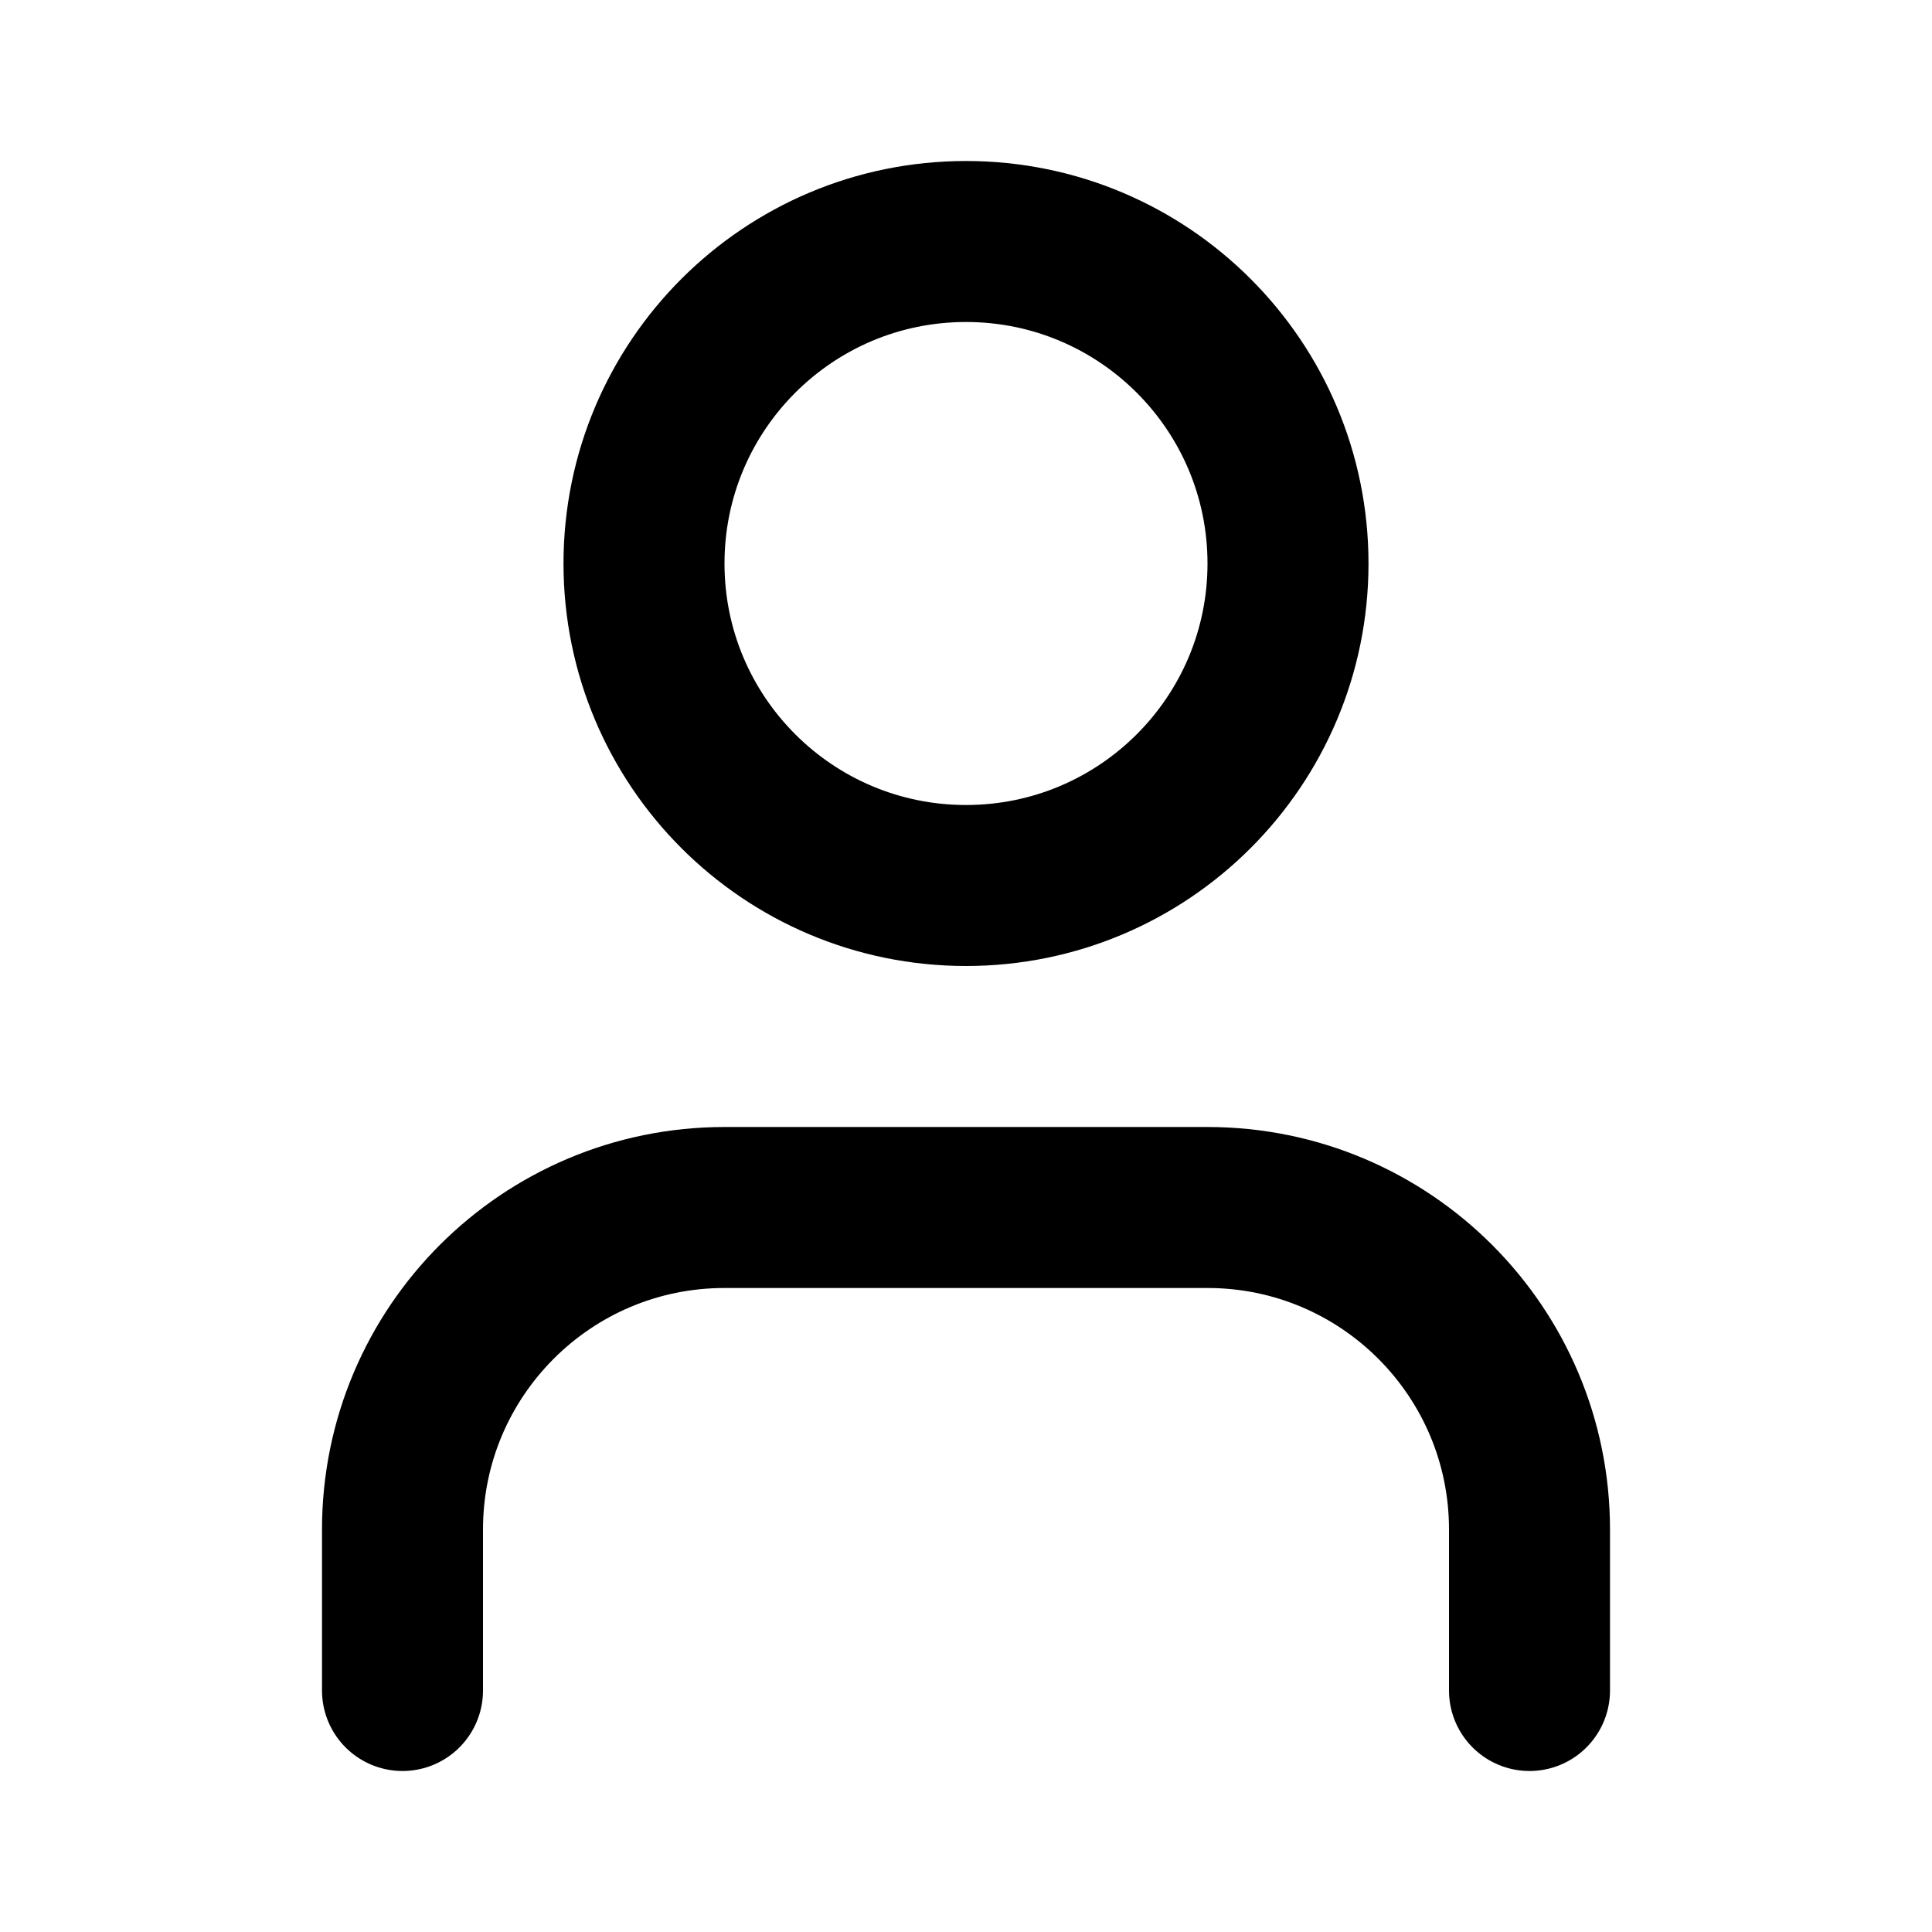
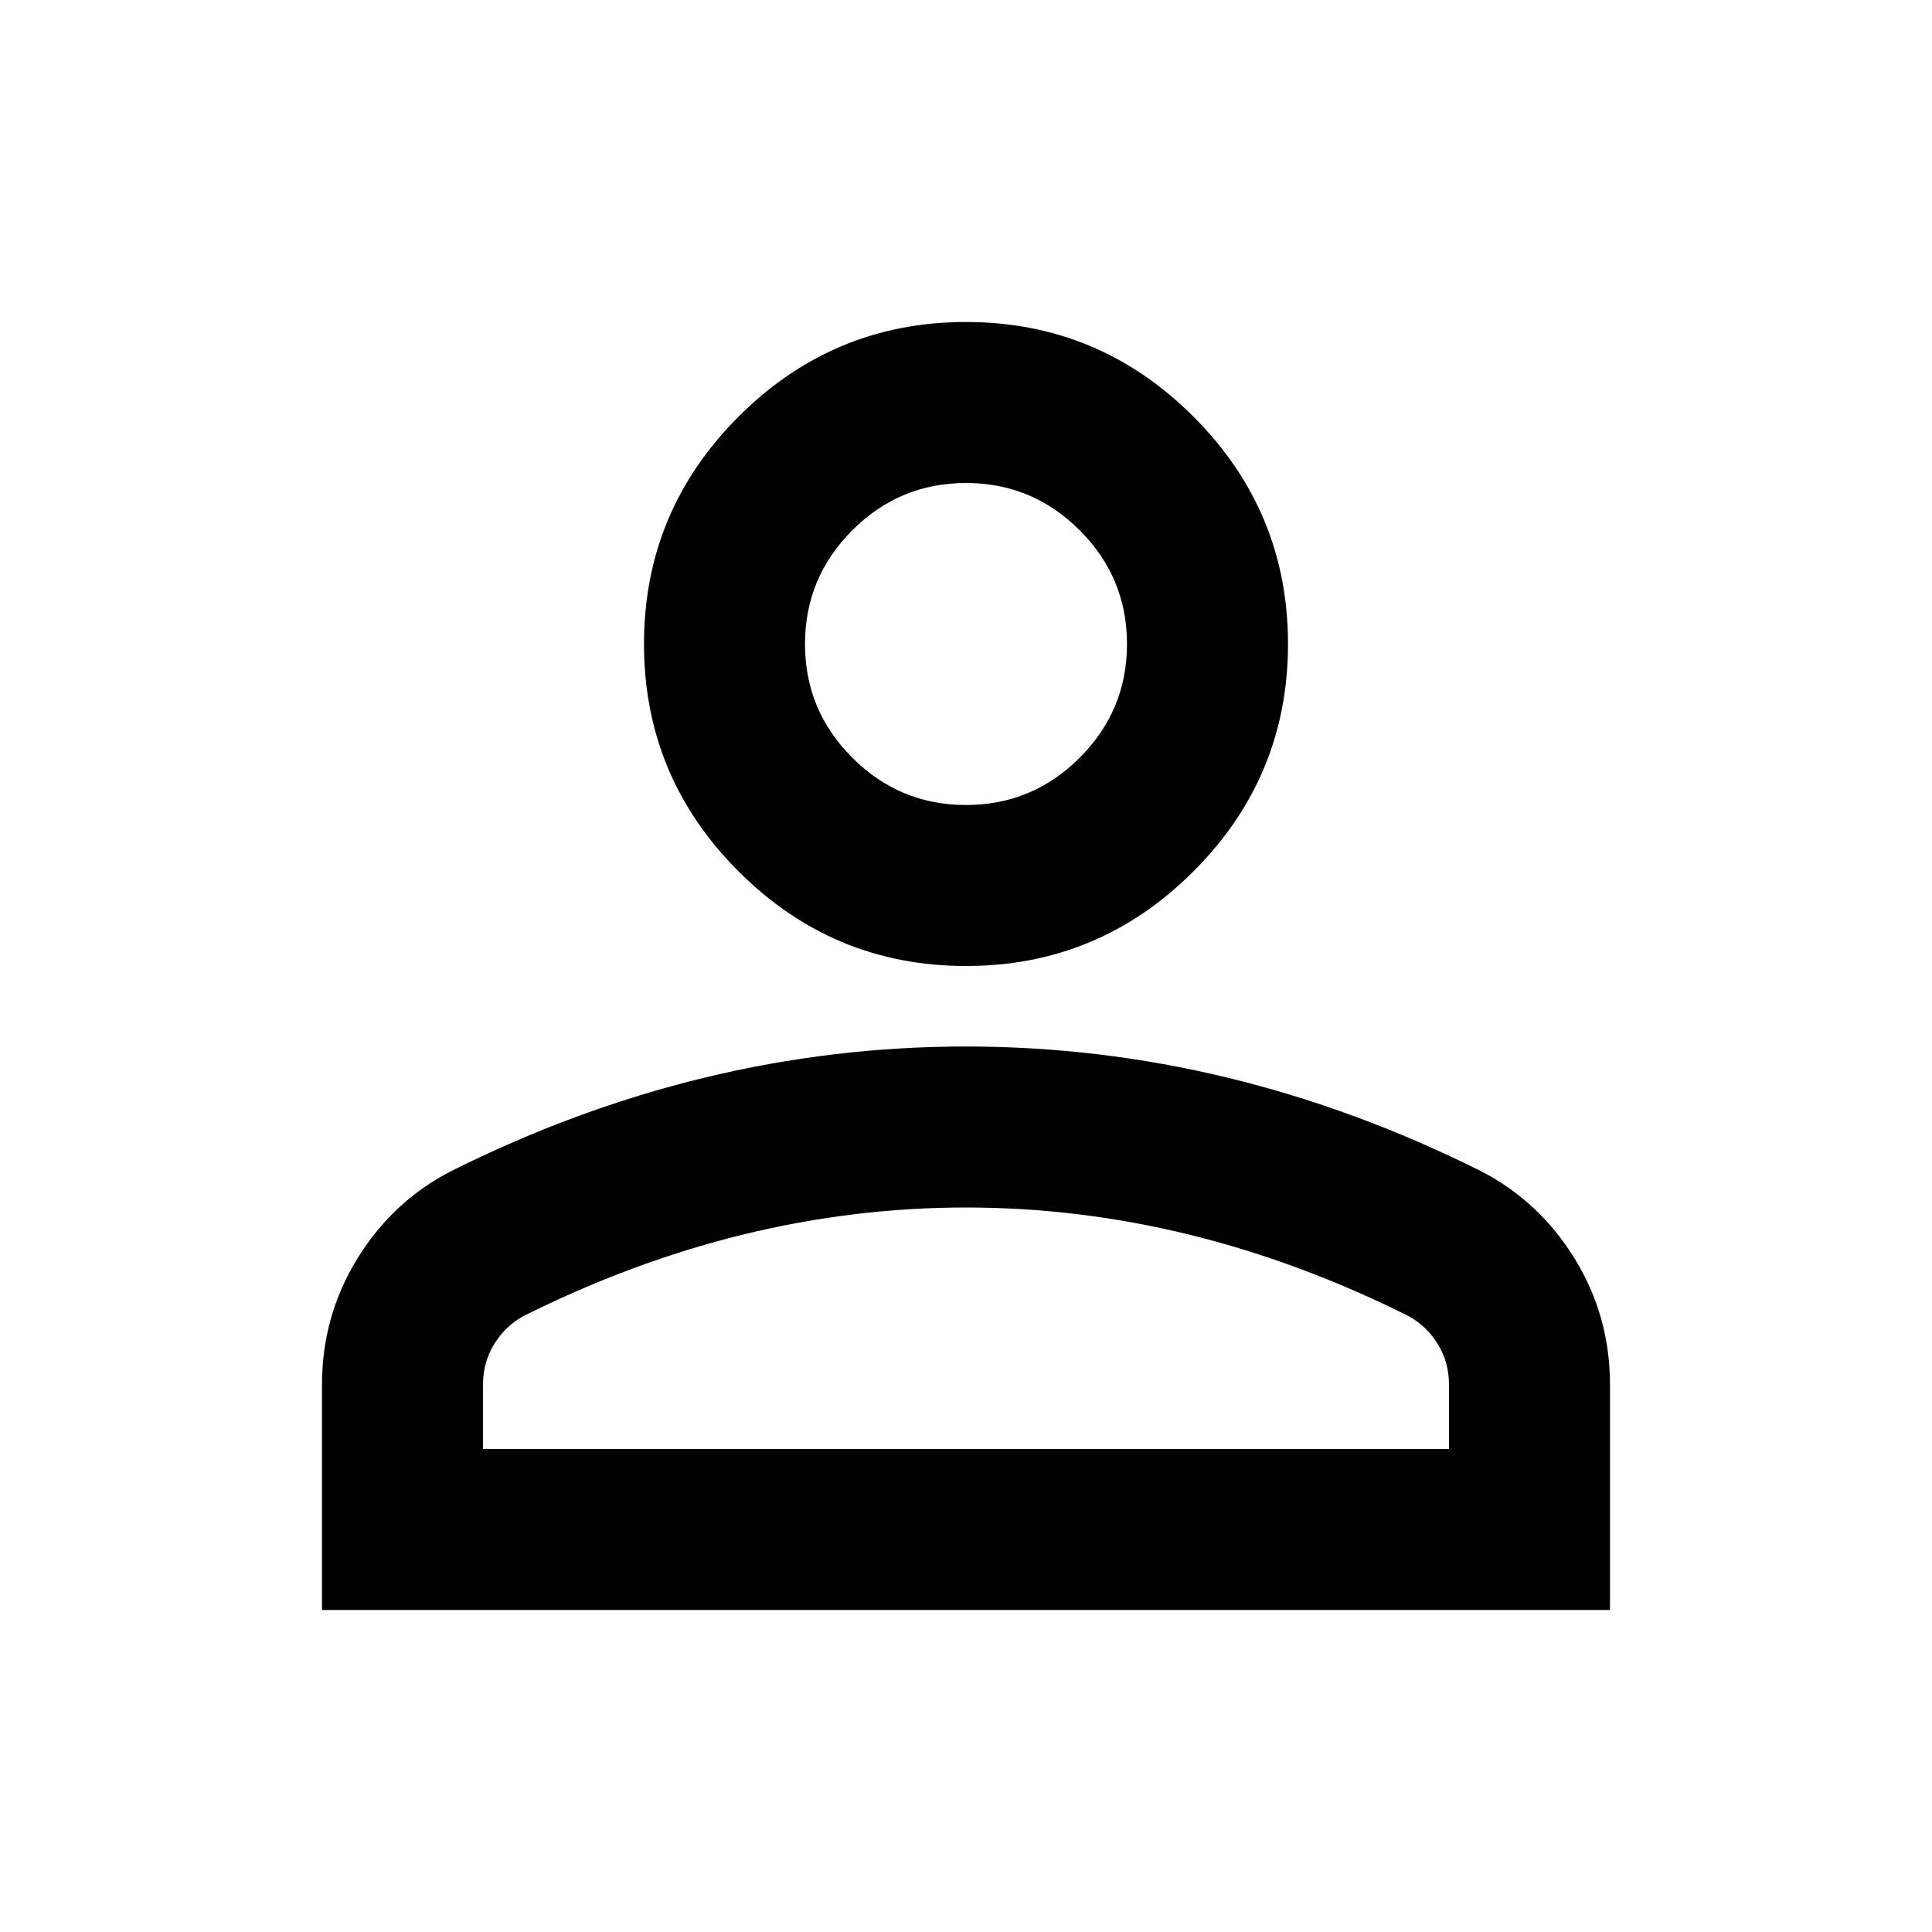
- <svg xmlns="http://www.w3.org/2000/svg" width="17" height="17" viewBox="0 0 24 24" fill="none" stroke="currentColor" stroke-width="2" stroke-linecap="round" stroke-linejoin="round" class="lucide lucide-user">
-   <path d="M19 21v-2a4 4 0 0 0-4-4H9a4 4 0 0 0-4 4v2" />
-   <circle cx="12" cy="7" r="4" />
+ <svg xmlns="http://www.w3.org/2000/svg" height="20px" viewBox="0 -960 960 960" width="20px" fill="#000000">
+   <path d="M480-480q-66 0-113-47t-47-113q0-66 47-113t113-47q66 0 113 47t47 113q0 66-47 113t-113 47ZM160-160v-112q0-34 17.5-62.5T224-378q62-31 126-46.5T480-440q66 0 130 15.5T736-378q29 15 46.5 43.5T800-272v112H160Zm80-80h480v-32q0-11-5.5-20T700-306q-54-27-109-40.5T480-360q-56 0-111 13.5T260-306q-9 5-14.5 14t-5.5 20v32Zm240-320q33 0 56.5-23.5T560-640q0-33-23.5-56.5T480-720q-33 0-56.5 23.5T400-640q0 33 23.5 56.5T480-560Zm0-80Zm0 400Z" />
</svg>
